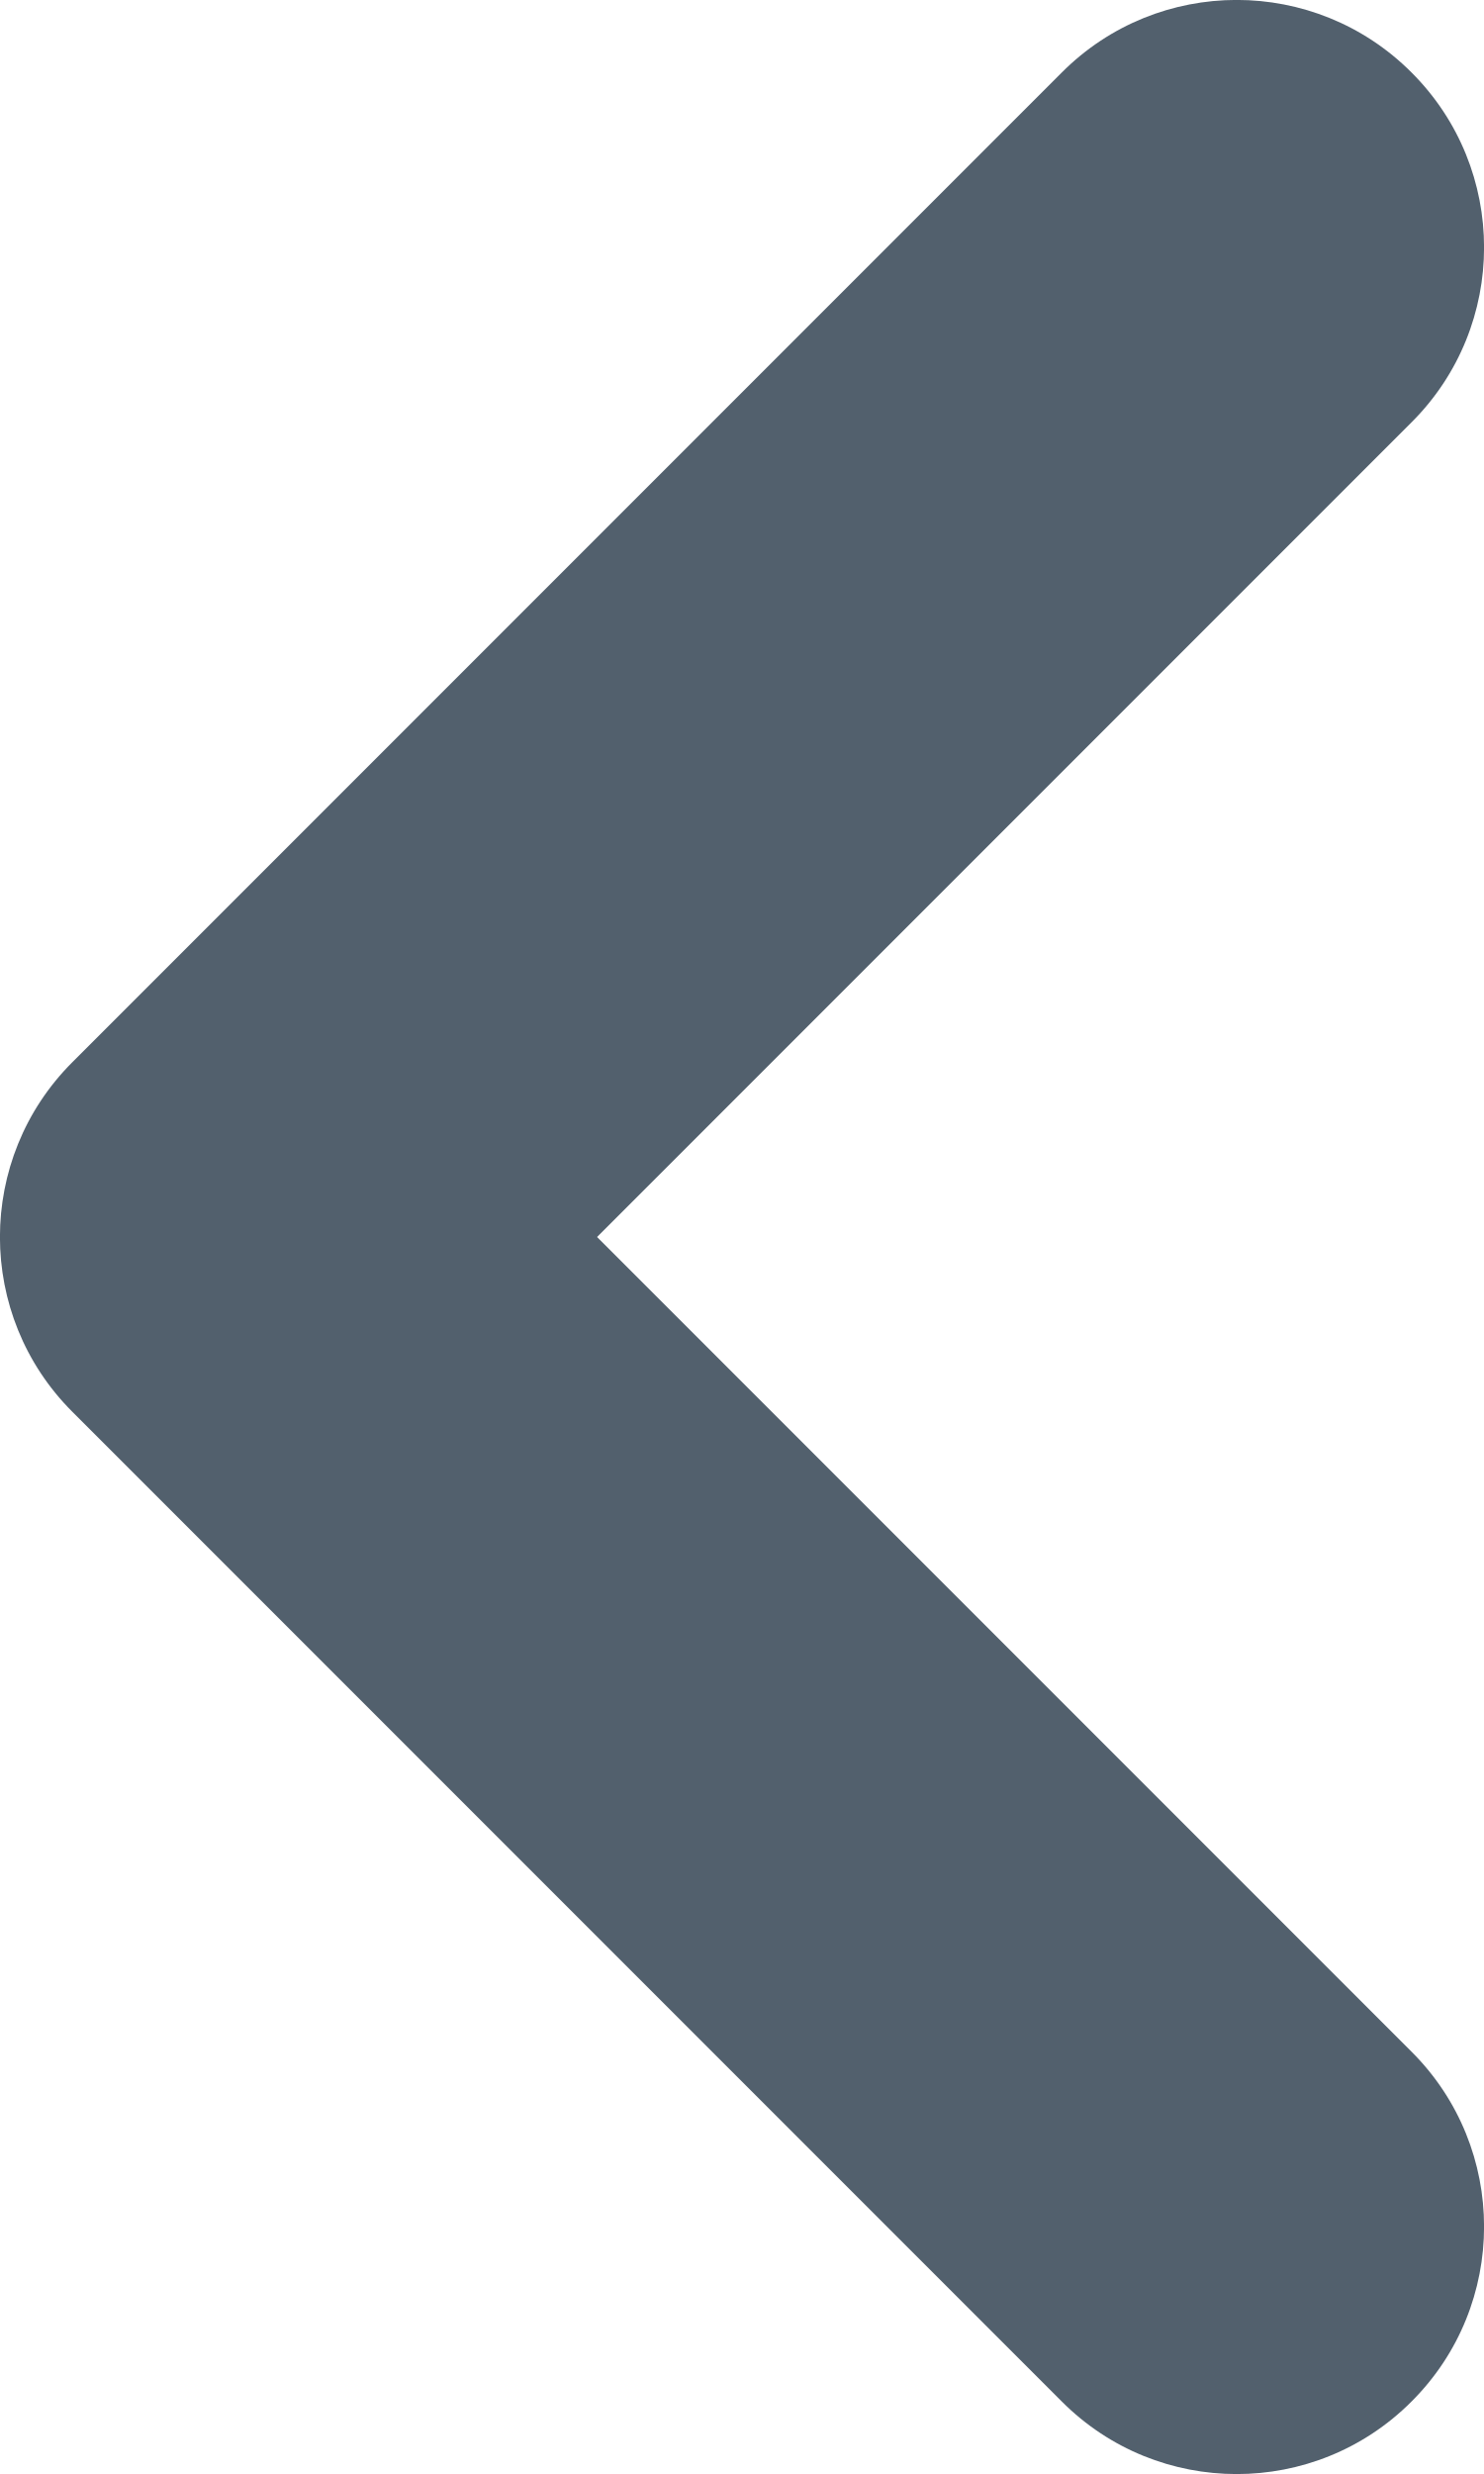
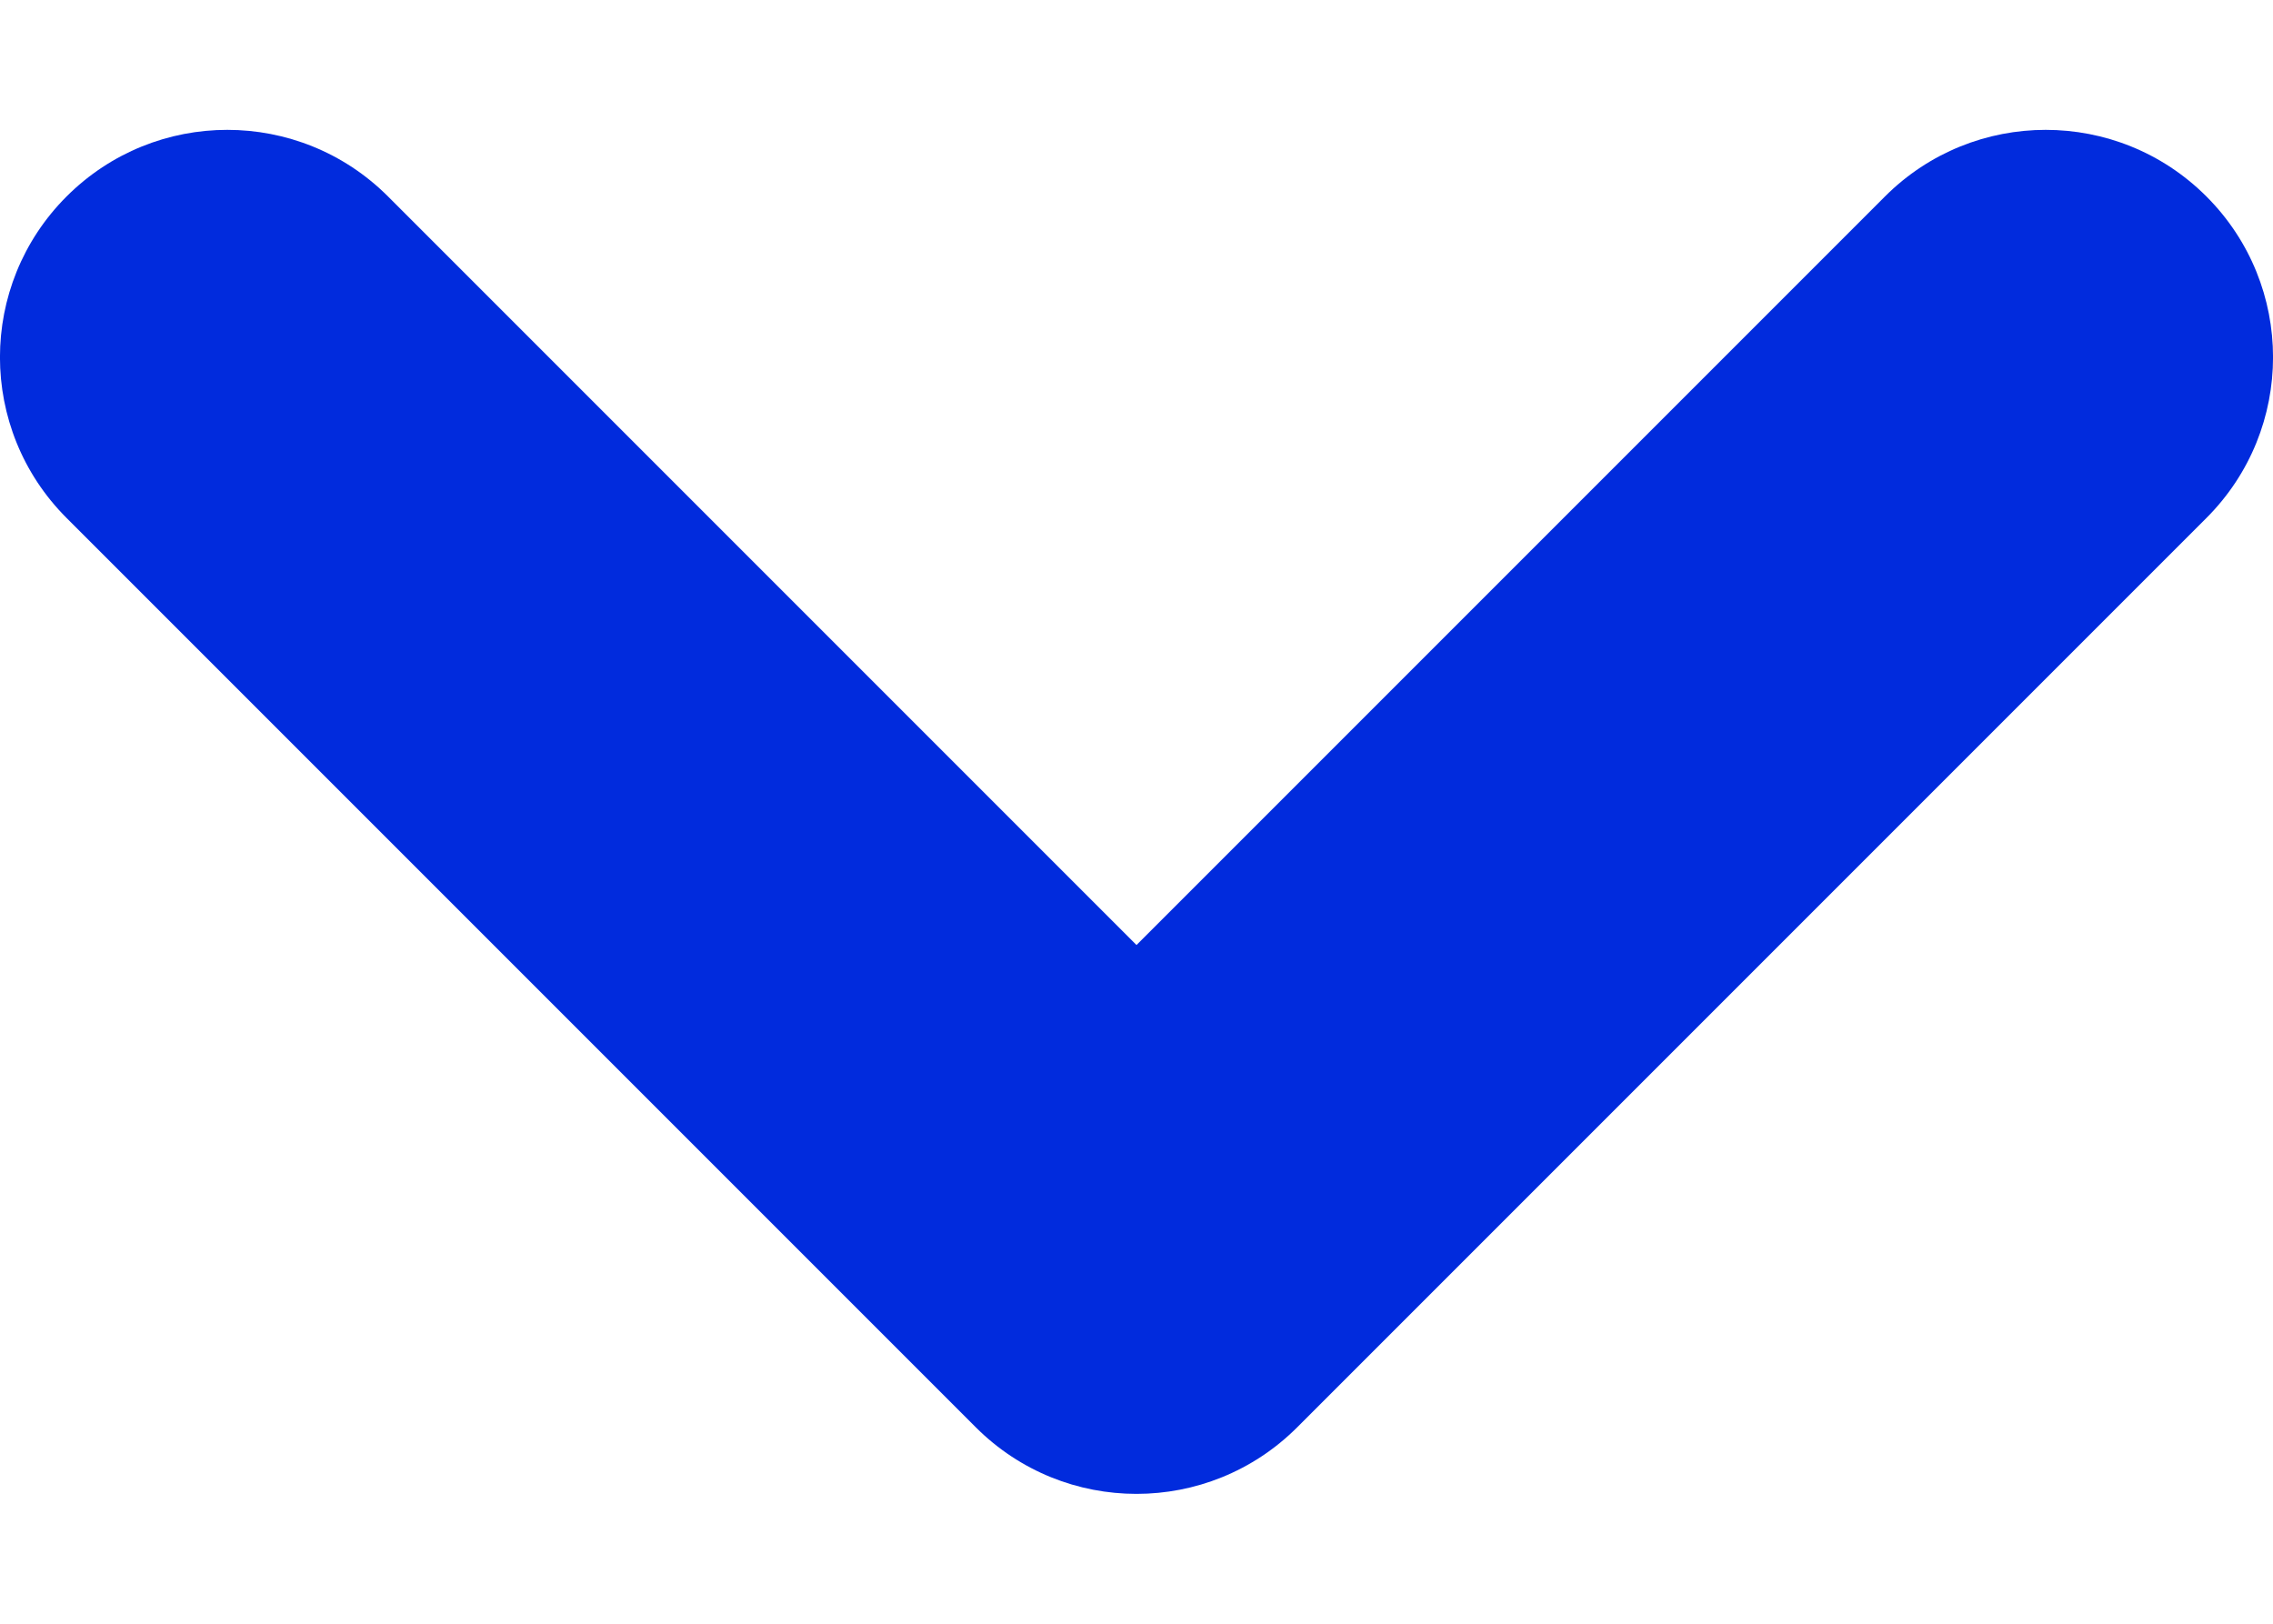
- <svg xmlns="http://www.w3.org/2000/svg" width="6" height="10" viewBox="0 0 6 10" fill="none">
-   <path fill-rule="evenodd" clip-rule="evenodd" d="M5.707 0.293C6.098 0.683 6.098 1.317 5.707 1.707L2.414 5L5.707 8.293C6.098 8.683 6.098 9.317 5.707 9.707C5.317 10.098 4.683 10.098 4.293 9.707L0.293 5.707C-0.098 5.317 -0.098 4.683 0.293 4.293L4.293 0.293C4.683 -0.098 5.317 -0.098 5.707 0.293Z" fill="#52606D" />
+ <svg xmlns="http://www.w3.org/2000/svg" width="14" height="10" viewBox="0 0 14 10" fill="none">
+   <path fill-rule="evenodd" clip-rule="evenodd" d="M0.41 1.21C0.957 0.663 1.843 0.663 2.39 1.21L7 5.82L11.61 1.21C12.157 0.663 13.043 0.663 13.59 1.21C14.137 1.757 14.137 2.643 13.59 3.19L7.99 8.79C7.443 9.337 6.557 9.337 6.01 8.79L0.41 3.19C-0.137 2.643 -0.137 1.757 0.41 1.21Z" fill="#012BDD" />
</svg>
